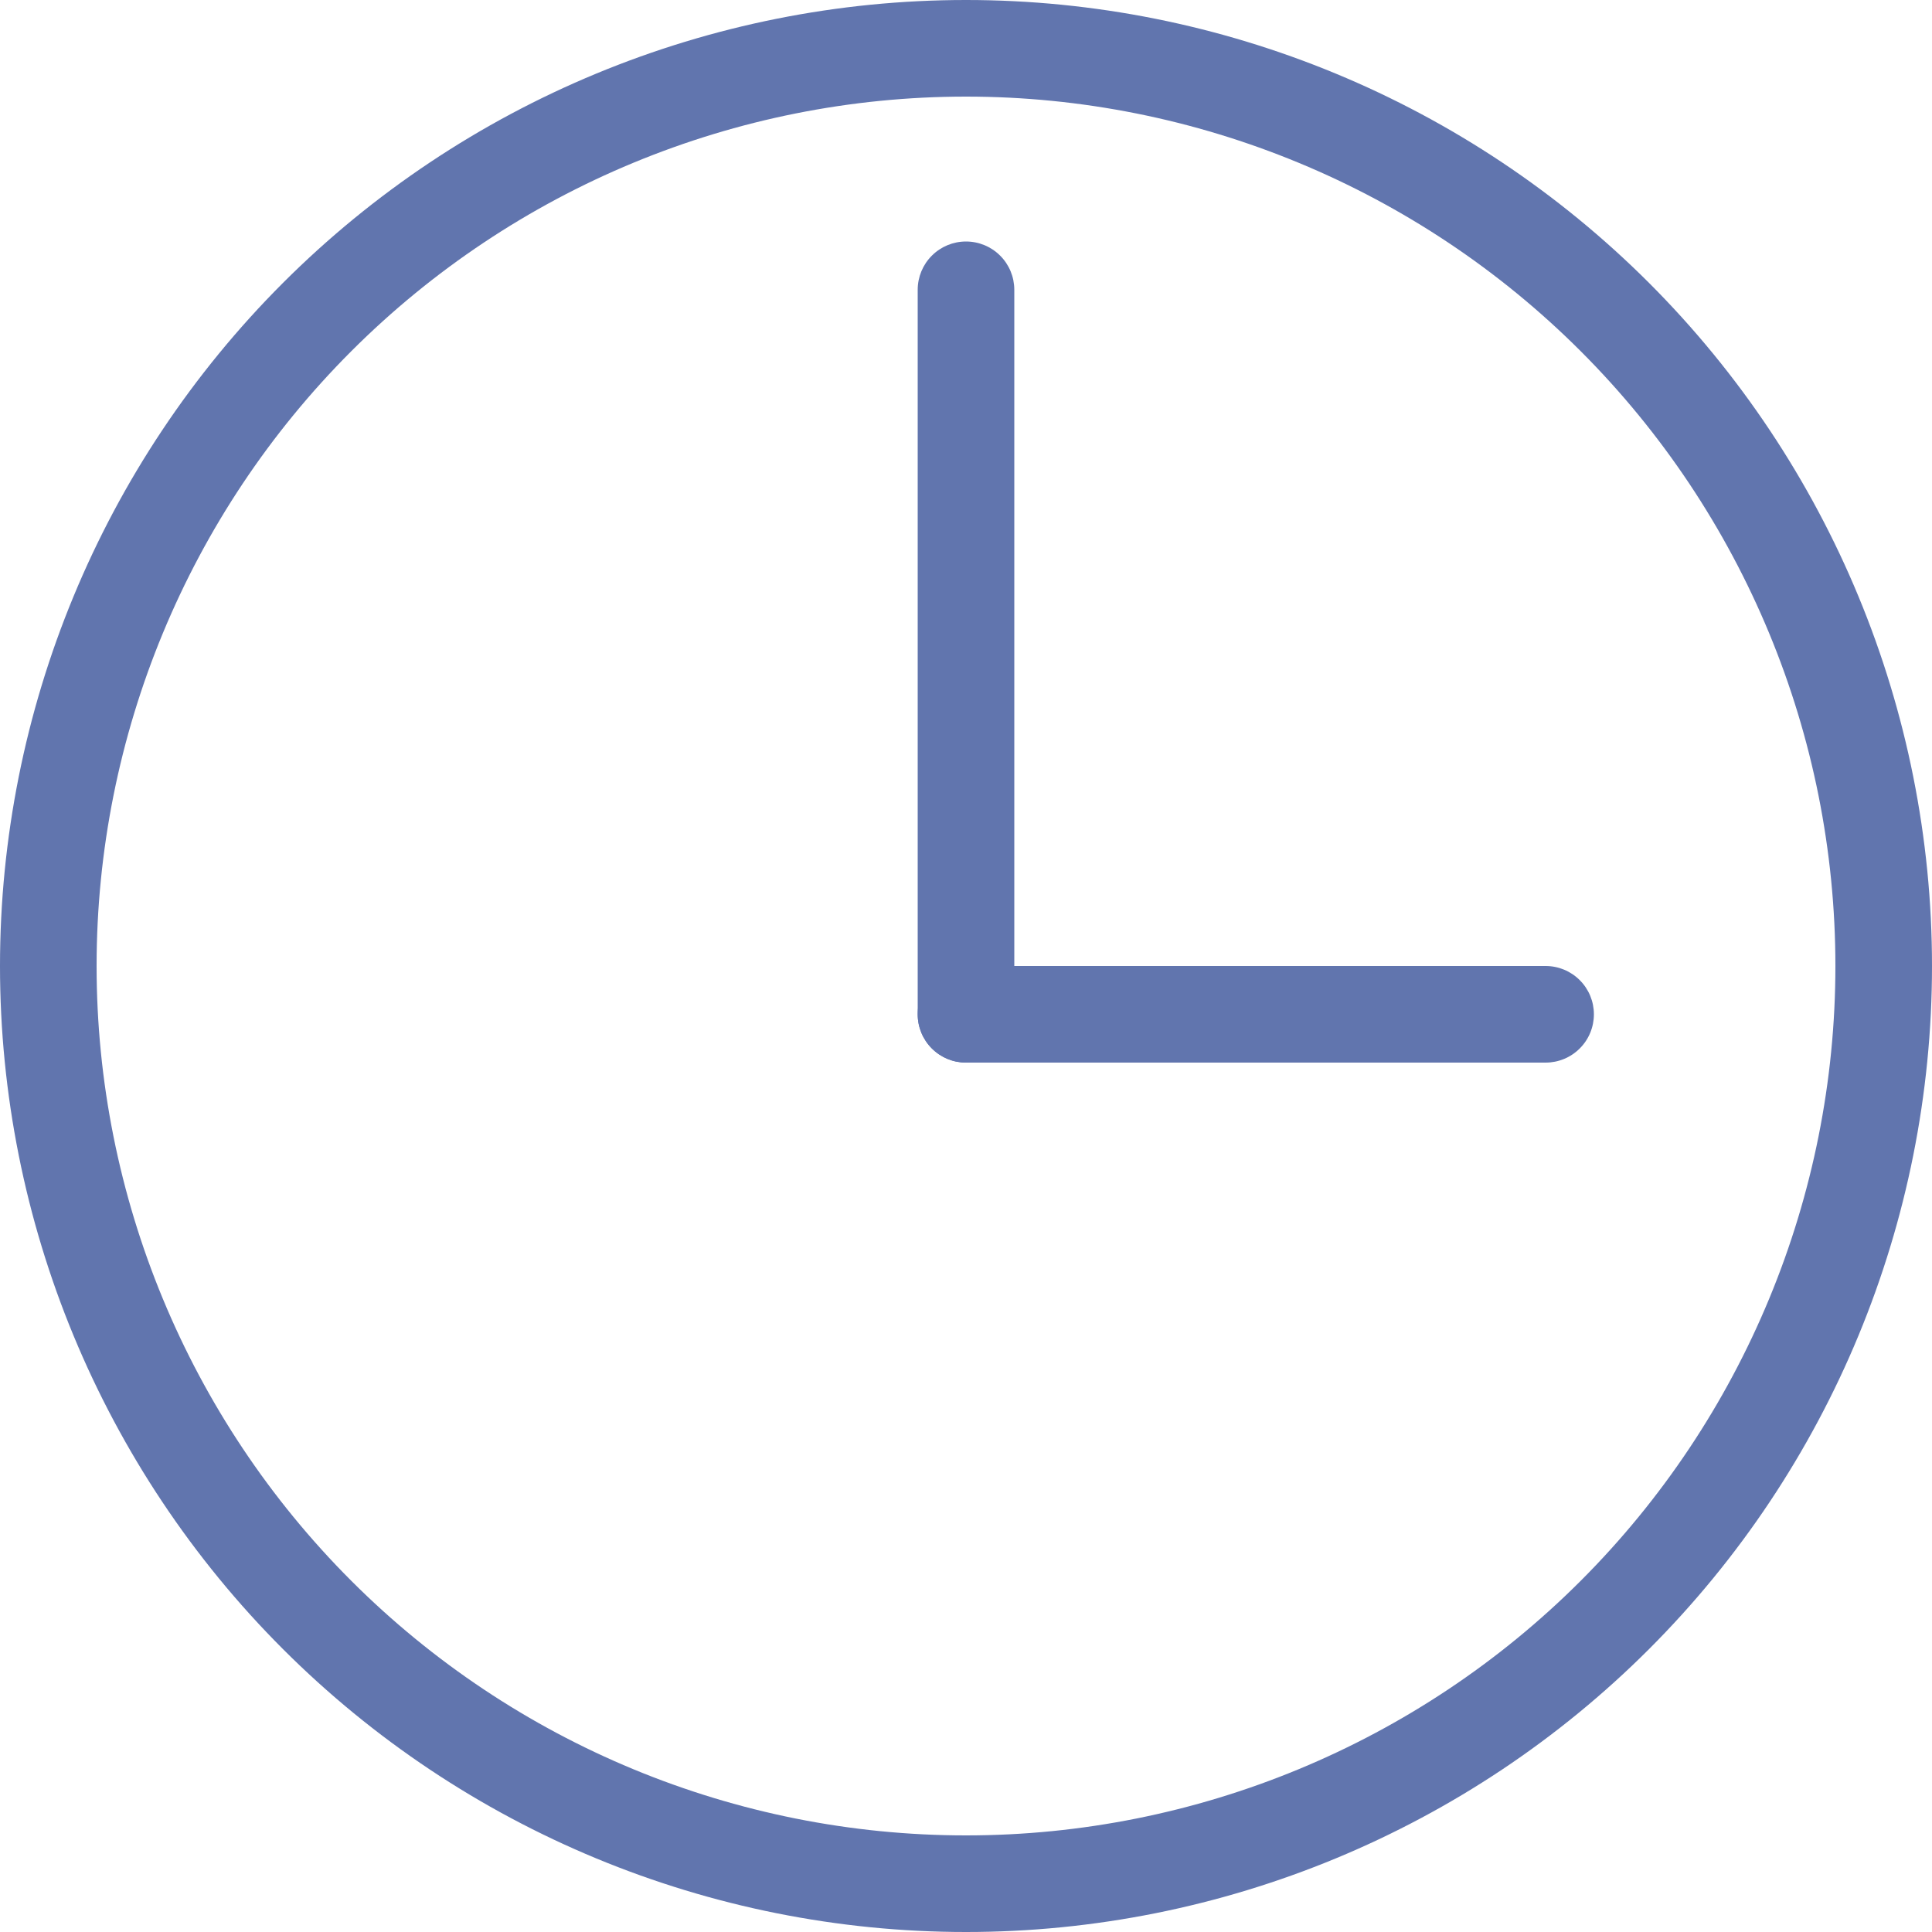
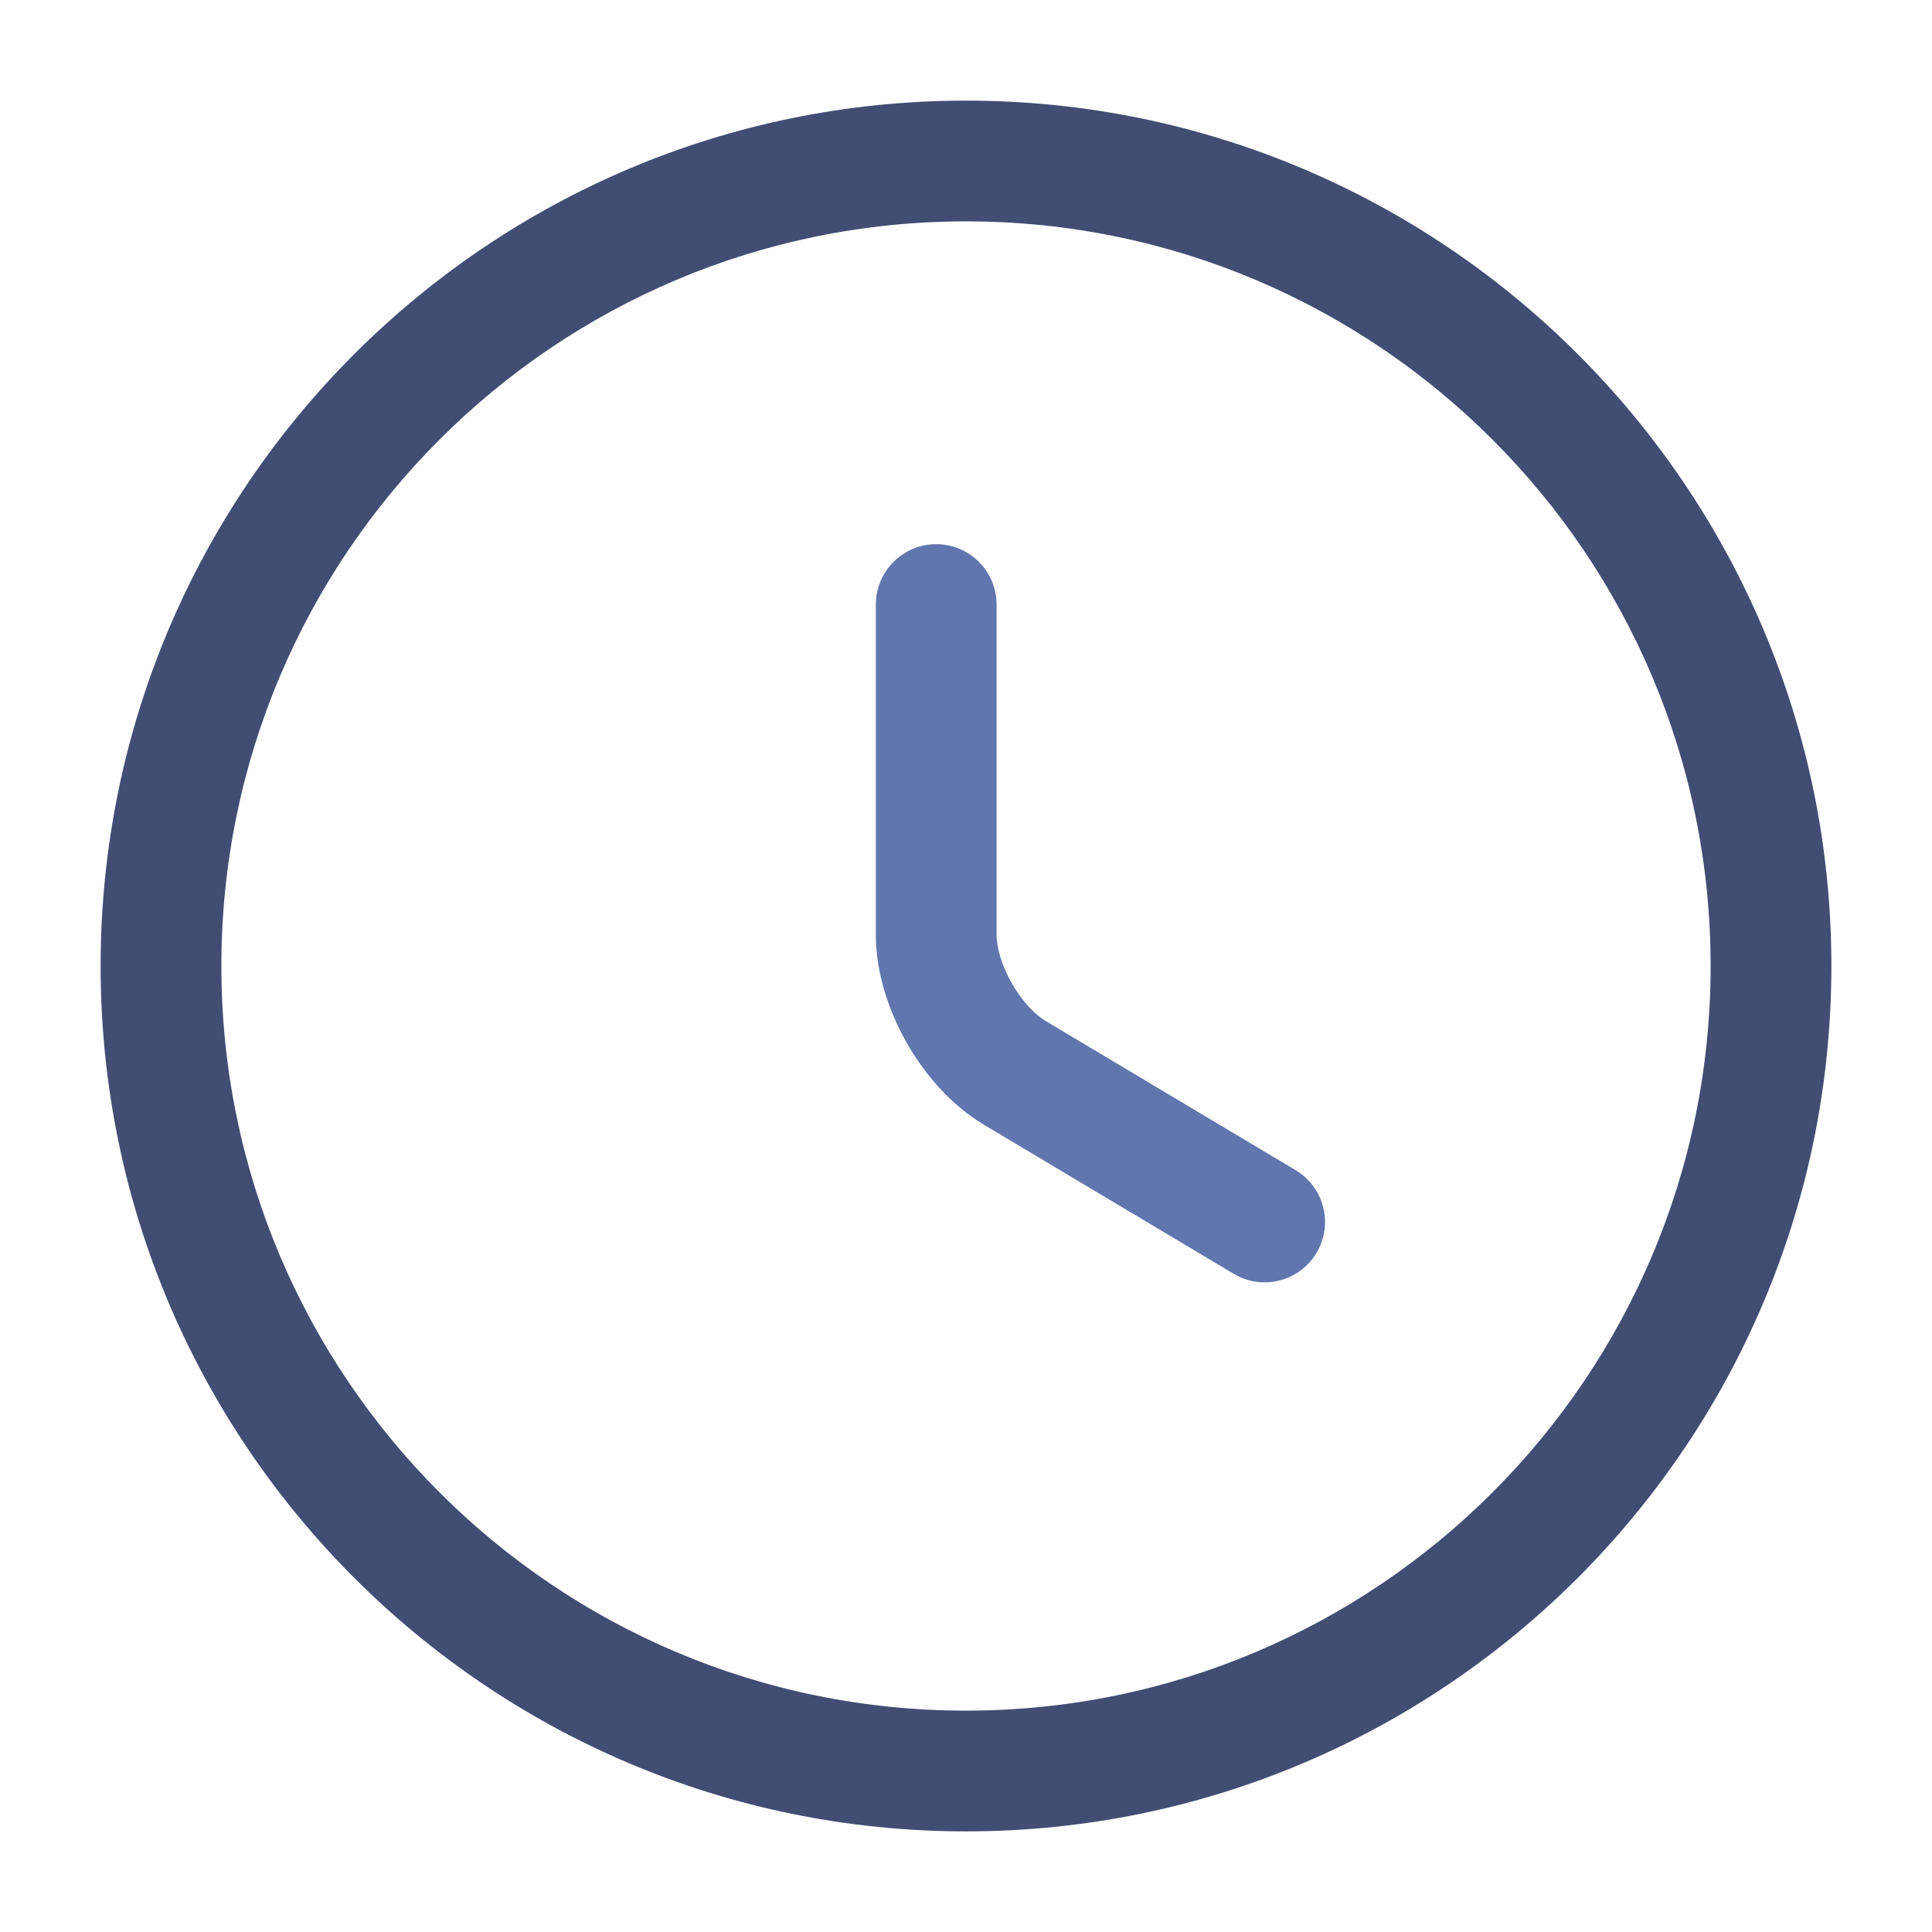
- <svg xmlns="http://www.w3.org/2000/svg" viewBox="0 0 40 40" id="vector">
-   <path id="path" d="M 20 20 M 1 20 C 1 14.963 3.003 10.127 6.565 6.565 C 10.127 3.003 14.963 1 20 1 C 25.037 1 29.873 3.003 33.435 6.565 C 36.997 10.127 39 14.963 39 20 C 39 25.037 36.997 29.873 33.435 33.435 C 29.873 36.997 25.037 39 20 39 C 14.963 39 10.127 36.997 6.565 33.435 C 3.003 29.873 1 25.037 1 20" fill="#00000000" stroke="#6175ae" stroke-width="2" />
-   <path id="path_1" d="M 20 5 L 20 5 C 20.265 5 20.52 5.105 20.707 5.293 C 20.895 5.48 21 5.735 21 6 L 21 21 C 21 21.265 20.895 21.52 20.707 21.707 C 20.52 21.895 20.265 22 20 22 L 20 22 C 19.735 22 19.48 21.895 19.293 21.707 C 19.105 21.52 19 21.265 19 21 L 19 6 C 19 5.735 19.105 5.48 19.293 5.293 C 19.48 5.105 19.735 5 20 5 Z" fill="#6175ae" />
-   <path id="path_2" d="M 33 21 L 33 21 C 33 21.265 32.895 21.52 32.707 21.707 C 32.52 21.895 32.265 22 32 22 L 20 22 C 19.735 22 19.48 21.895 19.293 21.707 C 19.105 21.52 19 21.265 19 21 L 19 21 C 19 20.735 19.105 20.48 19.293 20.293 C 19.48 20.105 19.735 20 20 20 L 32 20 C 32.265 20 32.52 20.105 32.707 20.293 C 32.895 20.48 33 20.735 33 21 Z" fill="#6175ae" />
+ <svg xmlns="http://www.w3.org/2000/svg" fill="none" version="1.1" width="24" height="24" viewBox="0 0 24 24">
+   <g>
+     <g>
+       <path d="M21.25,12C21.25,17.106,17.106,21.25,12,21.25C12,21.25,12,22.75,12,22.75C17.934,22.75,22.75,17.934,22.75,12C22.75,12,21.25,12,21.25,12C21.25,12,21.25,12,21.25,12ZM12,21.25C6.894,21.25,2.75,17.106,2.75,12C2.75,12,1.25,12,1.25,12C1.25,17.934,6.066,22.75,12,22.75C12,22.75,12,21.25,12,21.25C12,21.25,12,21.25,12,21.25ZM2.75,12C2.75,6.894,6.894,2.75,12,2.75C12,2.75,12,1.25,12,1.25C6.066,1.25,1.25,6.066,1.25,12C1.25,12,2.75,12,2.75,12C2.75,12,2.75,12,2.75,12ZM12,2.75C17.106,2.75,21.25,6.894,21.25,12C21.25,12,22.75,12,22.75,12C22.75,6.066,17.934,1.25,12,1.25C12,1.25,12,2.75,12,2.75C12,2.75,12,2.75,12,2.75Z" fill="#414D73" fill-opacity="1" />
+     </g>
+     <g>
+       <path d="M15.326,15.824C15.681,16.036,16.142,15.92,16.354,15.564C16.566,15.209,16.45,14.748,16.094,14.536C16.094,14.536,15.326,15.824,15.326,15.824C15.326,15.824,15.326,15.824,15.326,15.824ZM12.61,13.33C12.61,13.33,12.994,12.686,12.994,12.686C12.994,12.686,12.992,12.685,12.992,12.685C12.992,12.685,12.61,13.33,12.61,13.33C12.61,13.33,12.61,13.33,12.61,13.33ZM12.38,7.51C12.38,7.096,12.044,6.76,11.63,6.76C11.216,6.76,10.88,7.096,10.88,7.51C10.88,7.51,12.38,7.51,12.38,7.51C12.38,7.51,12.38,7.51,12.38,7.51ZM16.094,14.536C16.094,14.536,12.994,12.686,12.994,12.686C12.994,12.686,12.226,13.974,12.226,13.974C12.226,13.974,15.326,15.824,15.326,15.824C15.326,15.824,16.094,14.536,16.094,14.536C16.094,14.536,16.094,14.536,16.094,14.536ZM12.992,12.685C12.861,12.607,12.699,12.443,12.569,12.215C12.439,11.986,12.38,11.764,12.38,11.61C12.38,11.61,10.88,11.61,10.88,11.61C10.88,12.086,11.041,12.564,11.266,12.958C11.491,13.352,11.819,13.733,12.228,13.975C12.228,13.975,12.992,12.685,12.992,12.685C12.992,12.685,12.992,12.685,12.992,12.685ZM12.38,11.61C12.38,11.61,12.38,7.51,12.38,7.51C12.38,7.51,10.88,7.51,10.88,7.51C10.88,7.51,10.88,11.61,10.88,11.61C10.88,11.61,12.38,11.61,12.38,11.61C12.38,11.61,12.38,11.61,12.38,11.61Z" fill="#6175AE" fill-opacity="1" />
+     </g>
+     <g style="opacity:0;" />
+   </g>
</svg>
